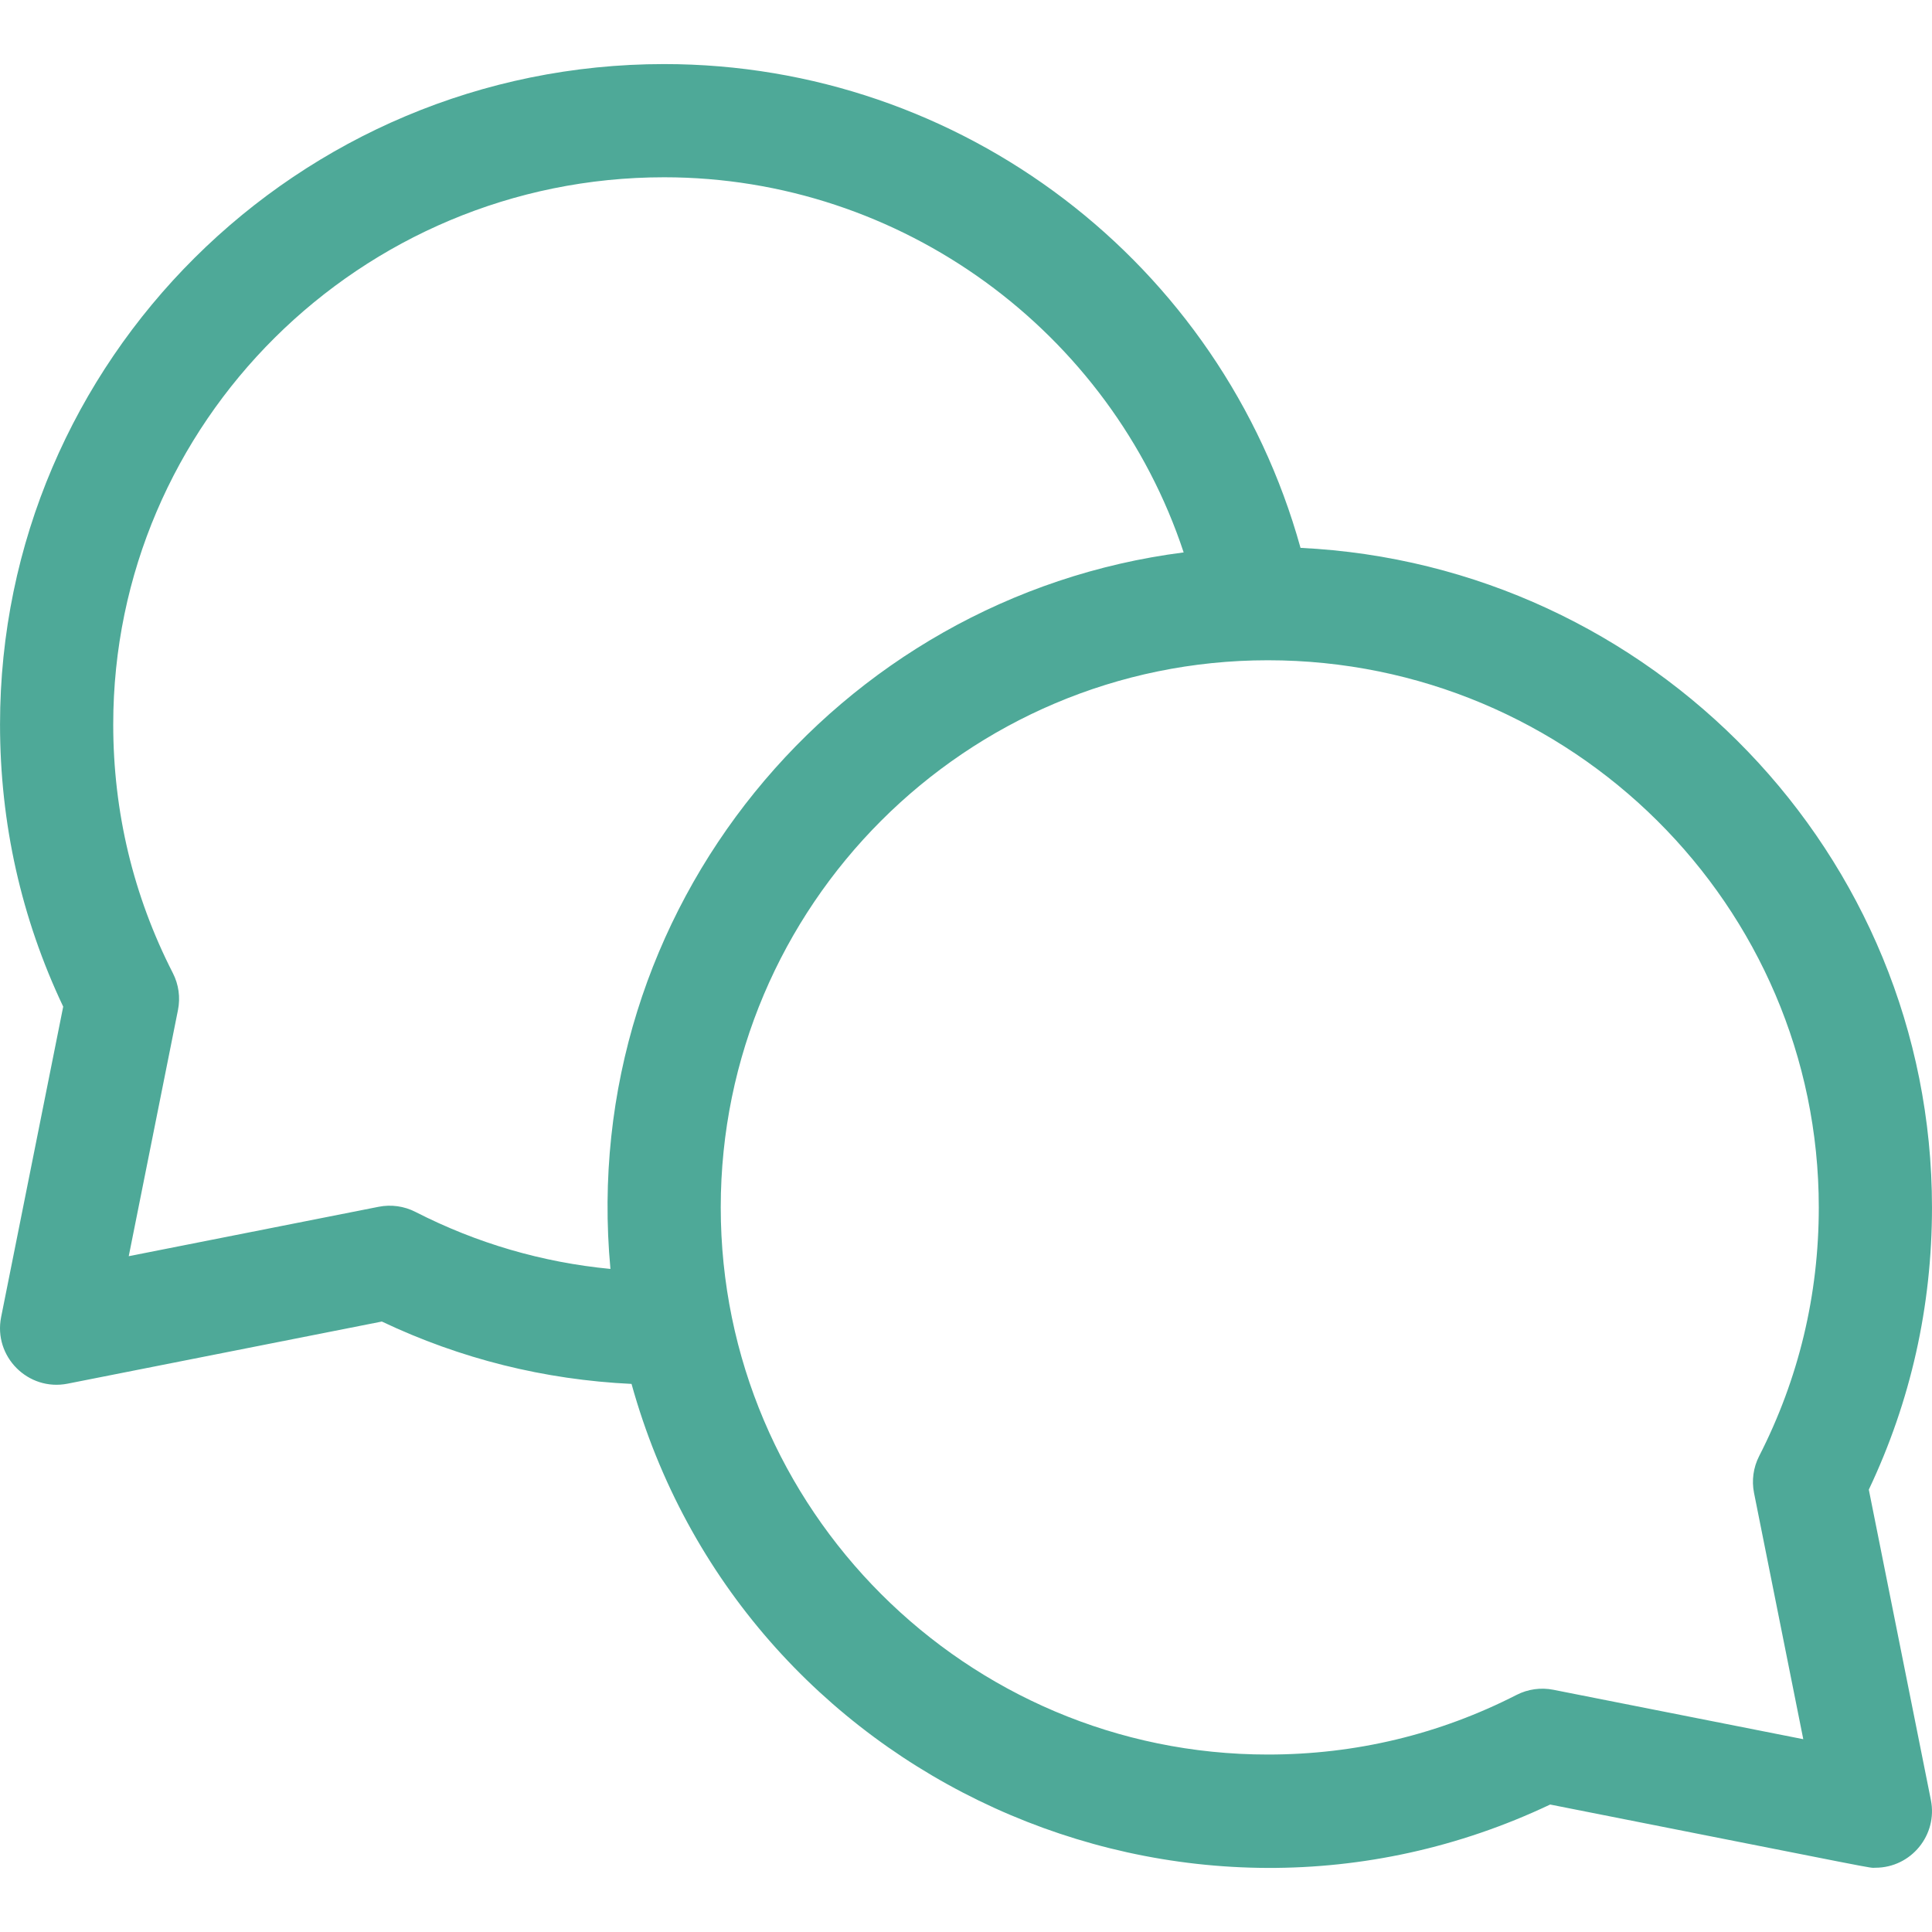
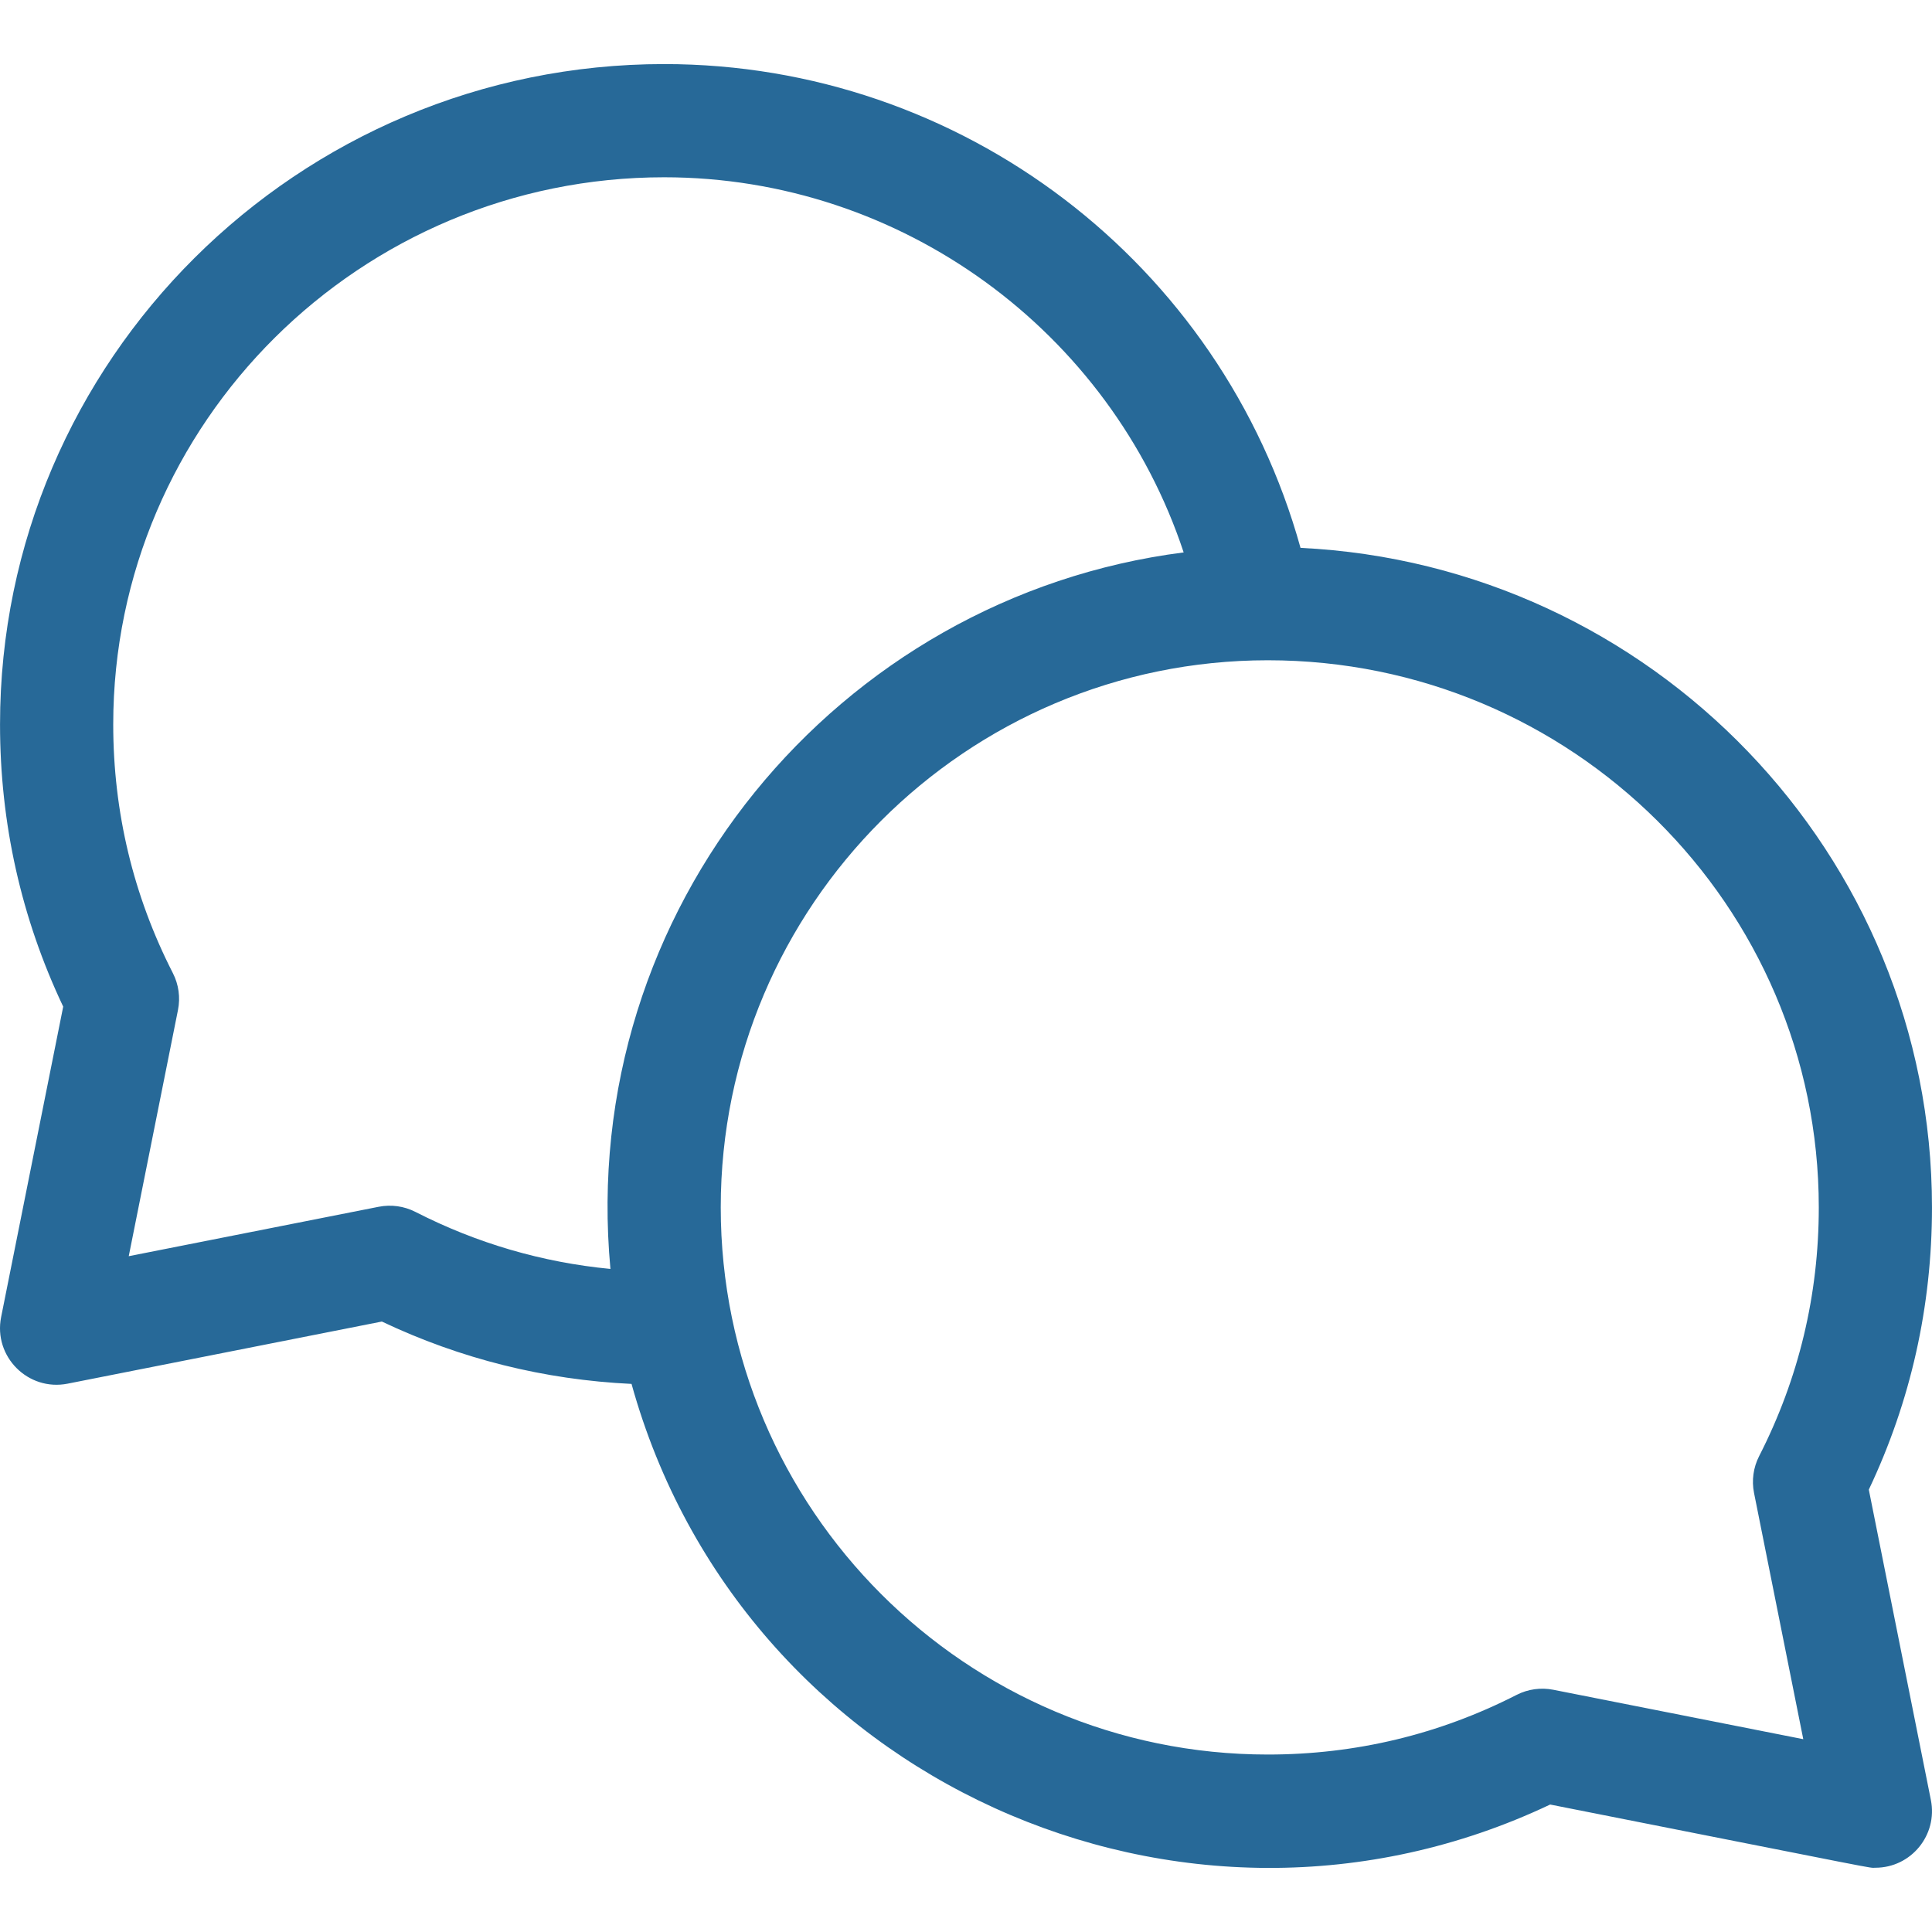
- <svg xmlns="http://www.w3.org/2000/svg" fill="#4ea998" id="Capa_1" enable-background="new 0 0 512.012 512.012" height="512" viewBox="0 0 512.012 512.012" width="512">
+ <svg xmlns="http://www.w3.org/2000/svg" fill="#276998" id="Capa_1" enable-background="new 0 0 512.012 512.012" height="512" viewBox="0 0 512.012 512.012" width="512">
  <g>
    <path d="m495.266 394.775c11.112-23.435 16.742-48.57 16.742-74.794 0-93.61-74.304-170.285-167.347-174.787-20.968-75.53-89.845-128.213-168.653-128.213-97.047 0-176 78.505-176 175 0 26.224 5.63 51.359 16.742 74.794l-16.451 82.265c-2.094 10.472 7.144 19.728 17.618 17.656l83.279-16.465c20.862 9.896 43.054 15.426 66.17 16.529 29.148 104.951 146.217 157.593 243.452 111.471 91.207 18.032 84.094 16.75 86.189 16.75 9.479 0 16.56-8.686 14.709-17.941zm-385.17-73.6c-3.001-1.534-6.433-2.013-9.737-1.359l-66.24 13.097 13.049-65.25c.663-3.315.187-6.759-1.354-9.77-10.487-20.516-15.806-42.691-15.806-65.912 0-79.953 65.495-145 146-145 62.915 0 118.319 40.91 137.681 99.417-91.706 11.725-160.775 94.472-151.914 189.891-18.075-1.737-35.391-6.787-51.679-15.114zm354.753 74.488 13.049 65.25-66.24-13.097c-3.306-.653-6.736-.175-9.737 1.359-20.516 10.487-42.691 15.806-65.912 15.806-79.953 0-145-65.047-145-145s65.047-145 145-145c80.505 0 146 65.047 146 145 0 23.221-5.318 45.396-15.806 65.912-1.541 3.011-2.017 6.454-1.354 9.77z" />
  </g>
</svg>
